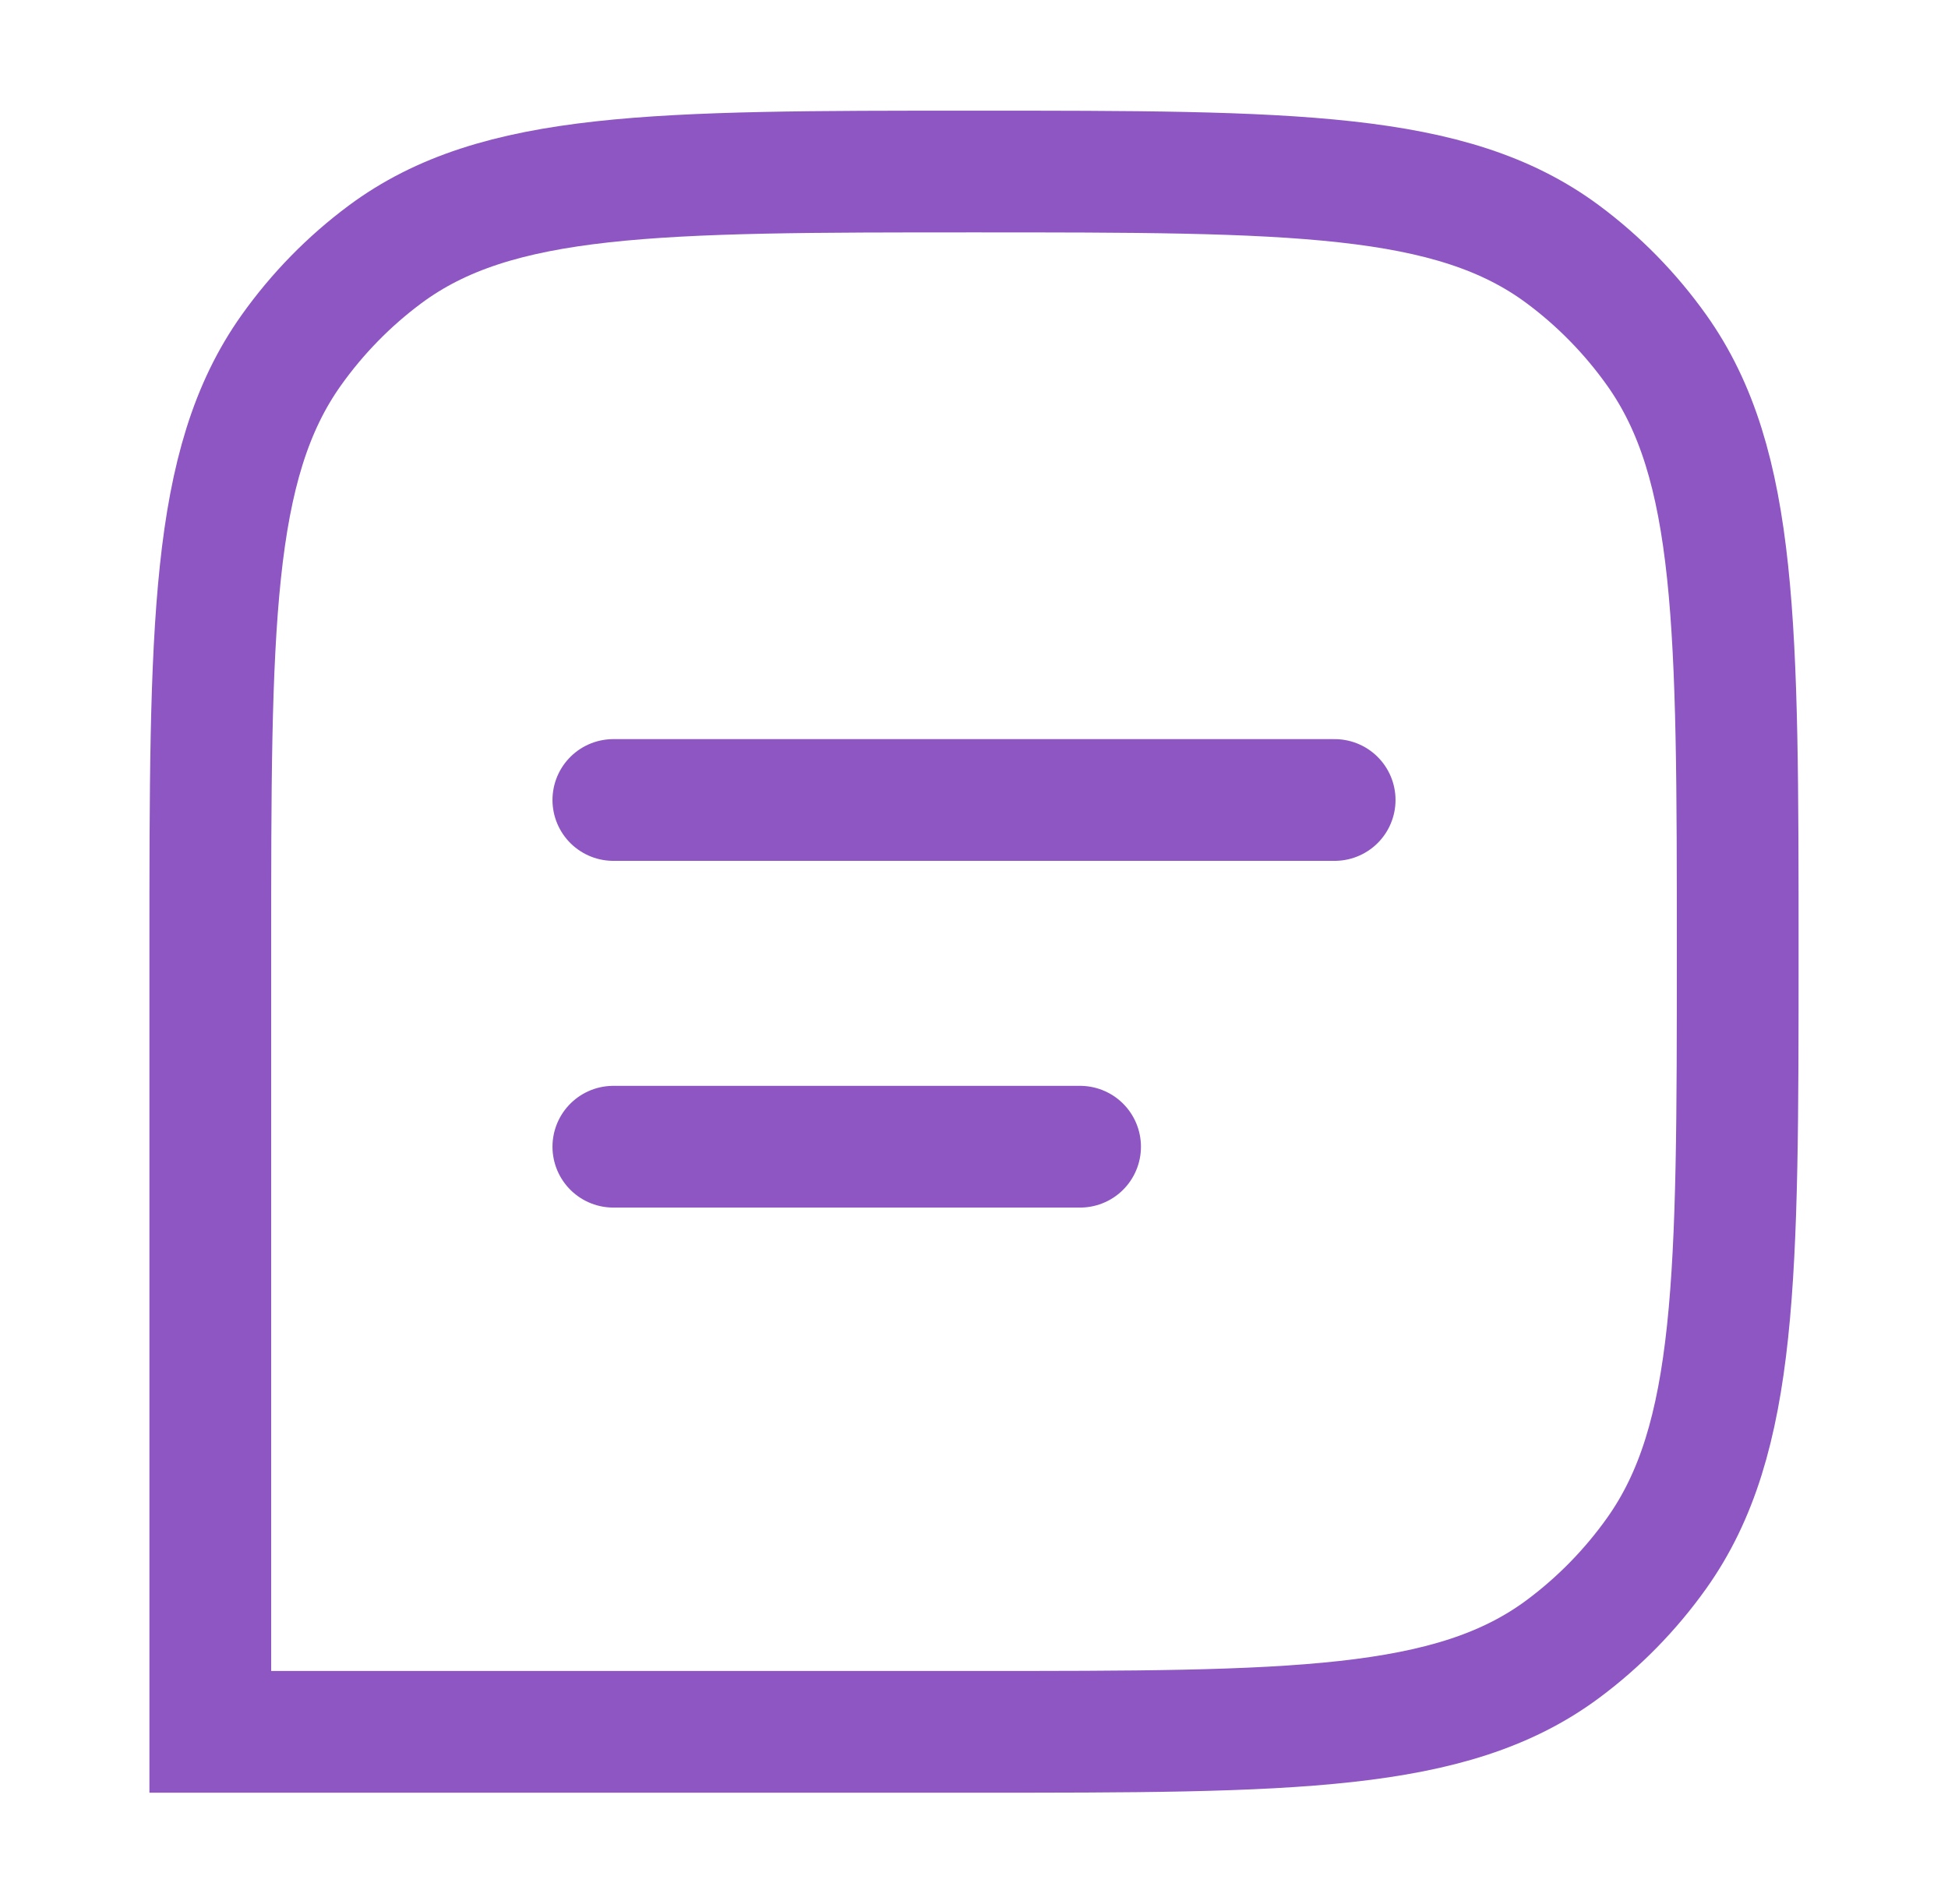
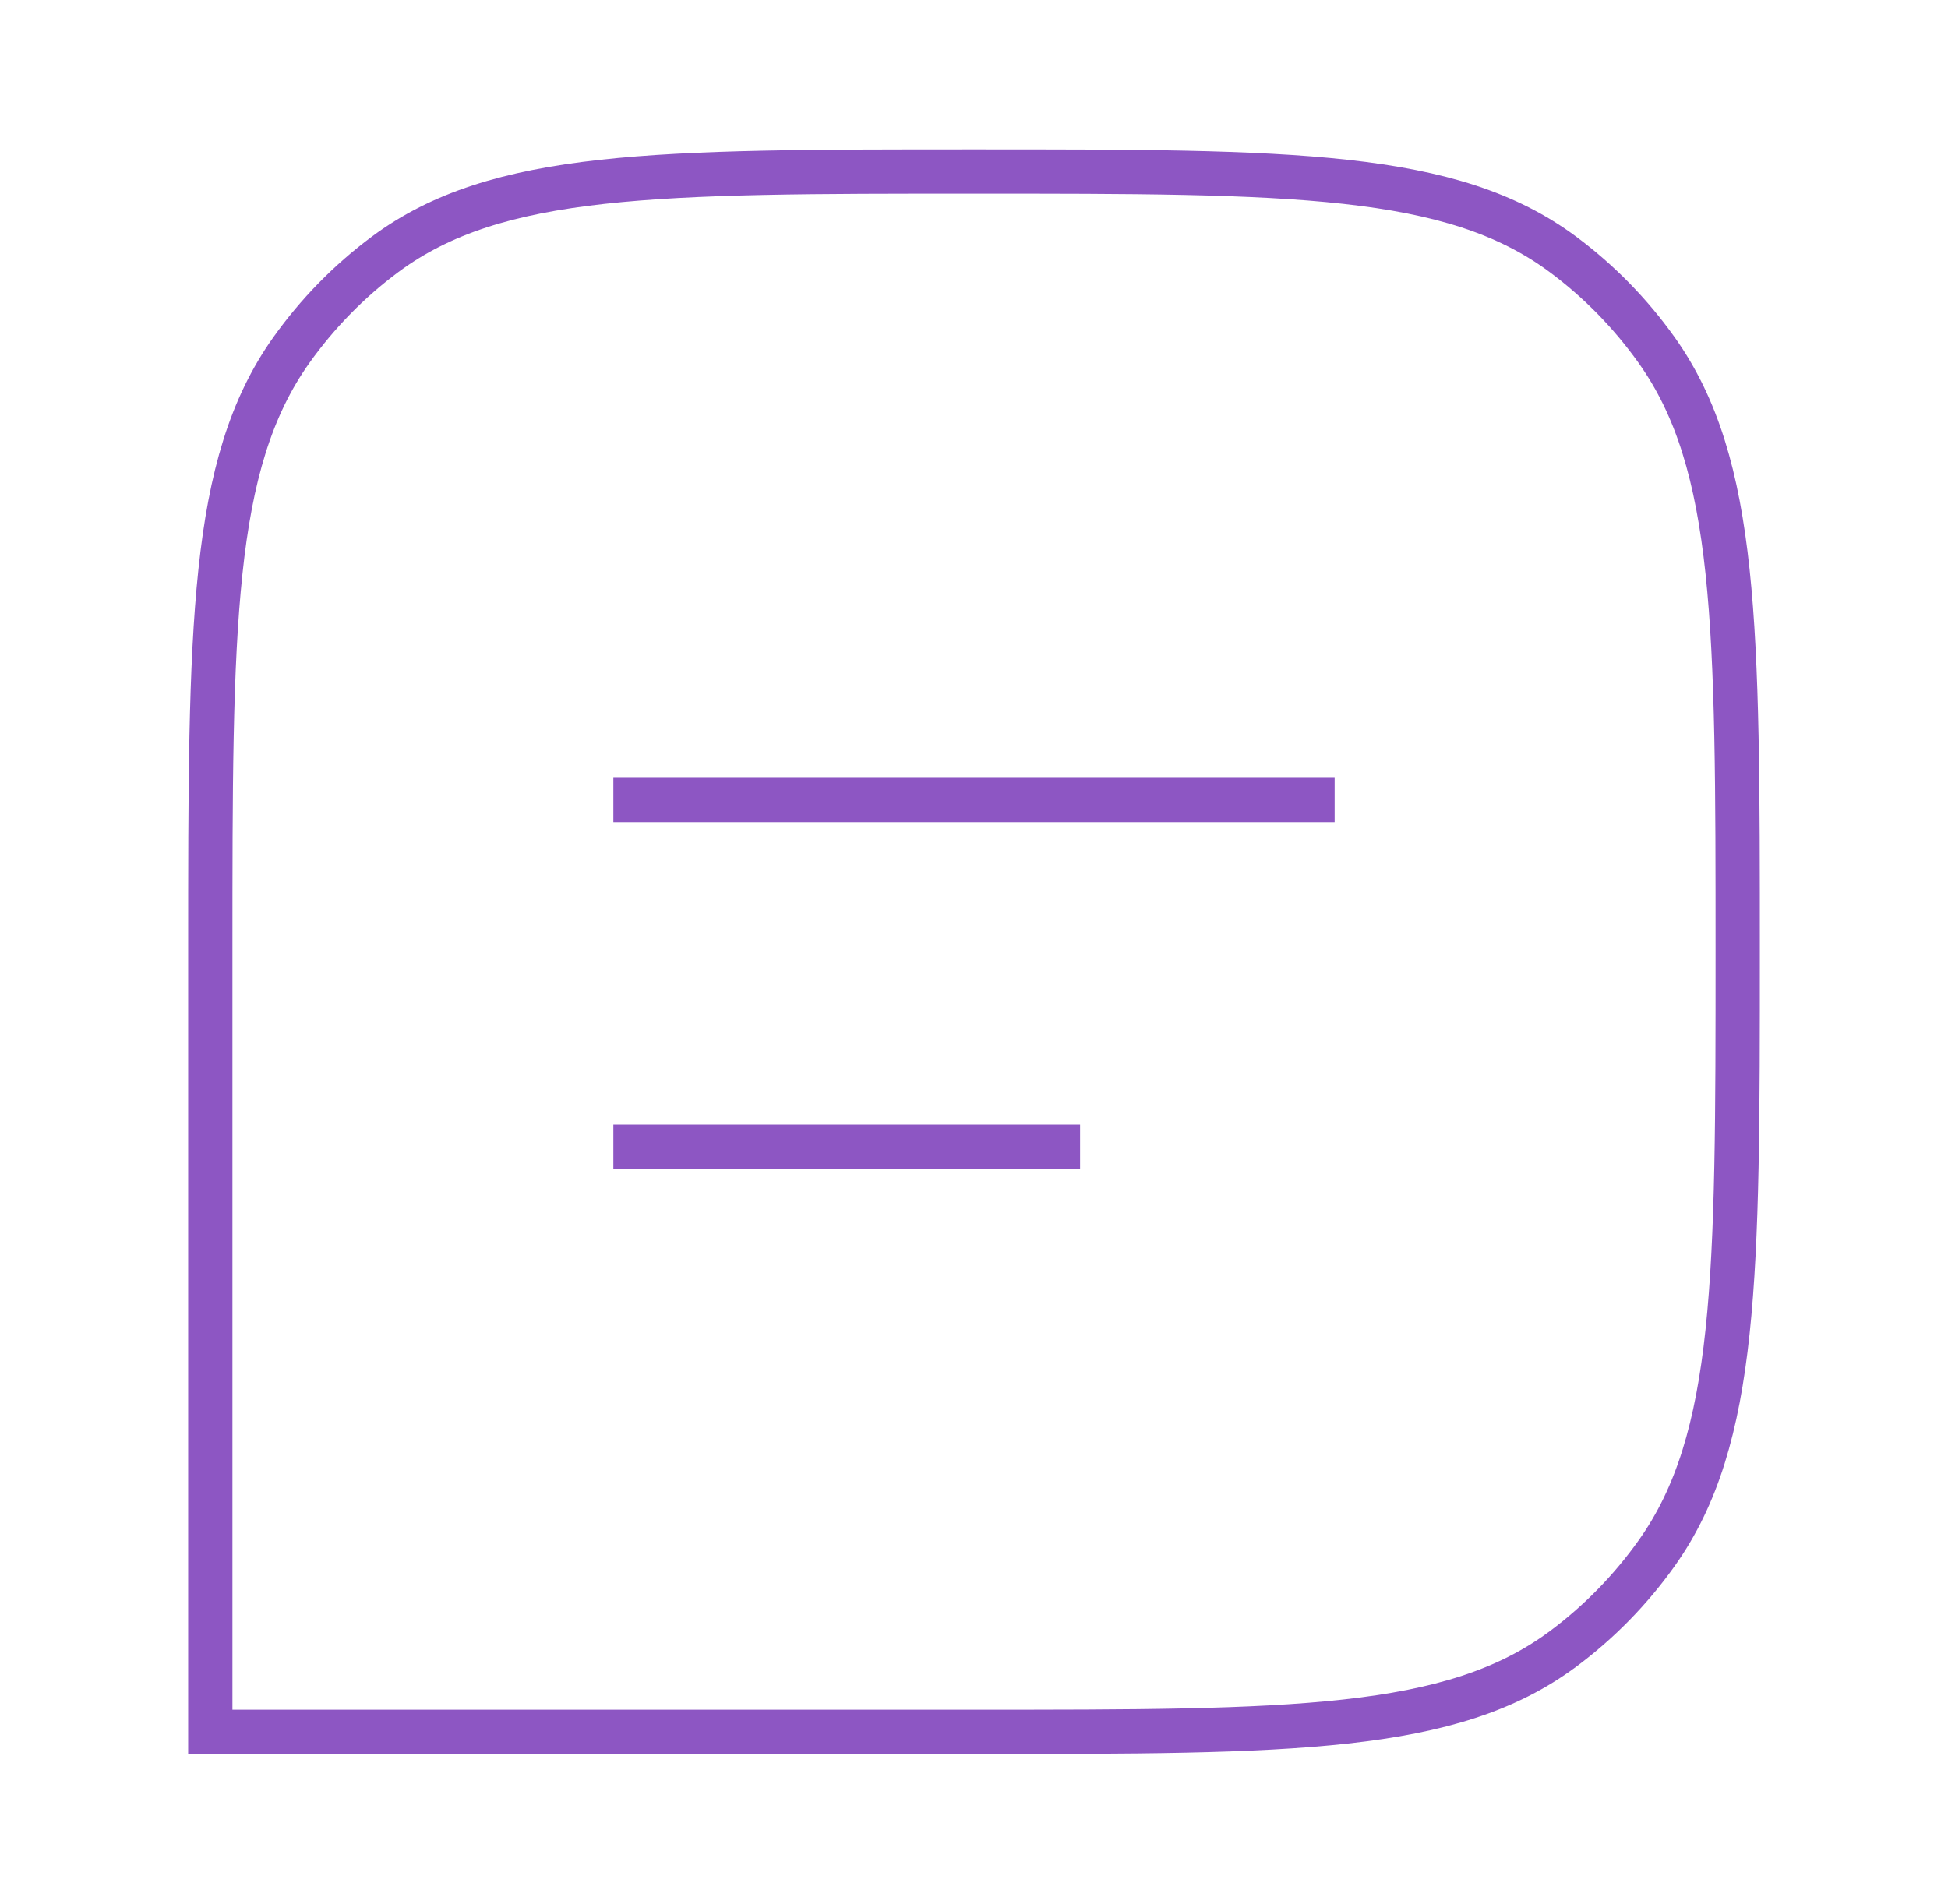
<svg xmlns="http://www.w3.org/2000/svg" width="44" height="43" viewBox="0 0 44 43" fill="none">
-   <path d="M4.75 21.5C4.75 14.157 4.75 10.485 6.58 7.911C7.171 7.08 7.887 6.349 8.7 5.745C11.22 3.875 14.813 3.875 22 3.875C29.187 3.875 32.781 3.875 35.3 5.745C36.113 6.349 36.829 7.08 37.42 7.911C39.25 10.485 39.25 14.157 39.25 21.5C39.25 28.843 39.25 32.515 37.42 35.089C36.829 35.92 36.113 36.651 35.3 37.255C32.781 39.125 29.187 39.125 22 39.125H4.75V21.5Z" stroke="#8D56C3" stroke-width="2.75" strokeLinejoin="round" />
-   <path d="M13.854 25.906H24.396" stroke="#8D56C3" stroke-width="2.75" stroke-linecap="round" />
-   <path d="M13.854 18.073H30.146" stroke="#8D56C3" stroke-width="2.75" stroke-linecap="round" />
+   <path d="M4.75 21.5C4.75 14.157 4.75 10.485 6.58 7.911C7.171 7.08 7.887 6.349 8.7 5.745C11.22 3.875 14.813 3.875 22 3.875C29.187 3.875 32.781 3.875 35.3 5.745C36.113 6.349 36.829 7.08 37.42 7.911C39.25 10.485 39.25 14.157 39.25 21.5C39.25 28.843 39.25 32.515 37.42 35.089C36.829 35.92 36.113 36.651 35.3 37.255C32.781 39.125 29.187 39.125 22 39.125H4.75V21.5Z" stroke="#8D56C3" strokeWidth="2.75" strokeLinejoin="round" />
+   <path d="M13.854 25.906H24.396" stroke="#8D56C3" strokeWidth="2.75" strokeLinecap="round" />
+   <path d="M13.854 18.073H30.146" stroke="#8D56C3" strokeWidth="2.75" strokeLinecap="round" />
</svg>
